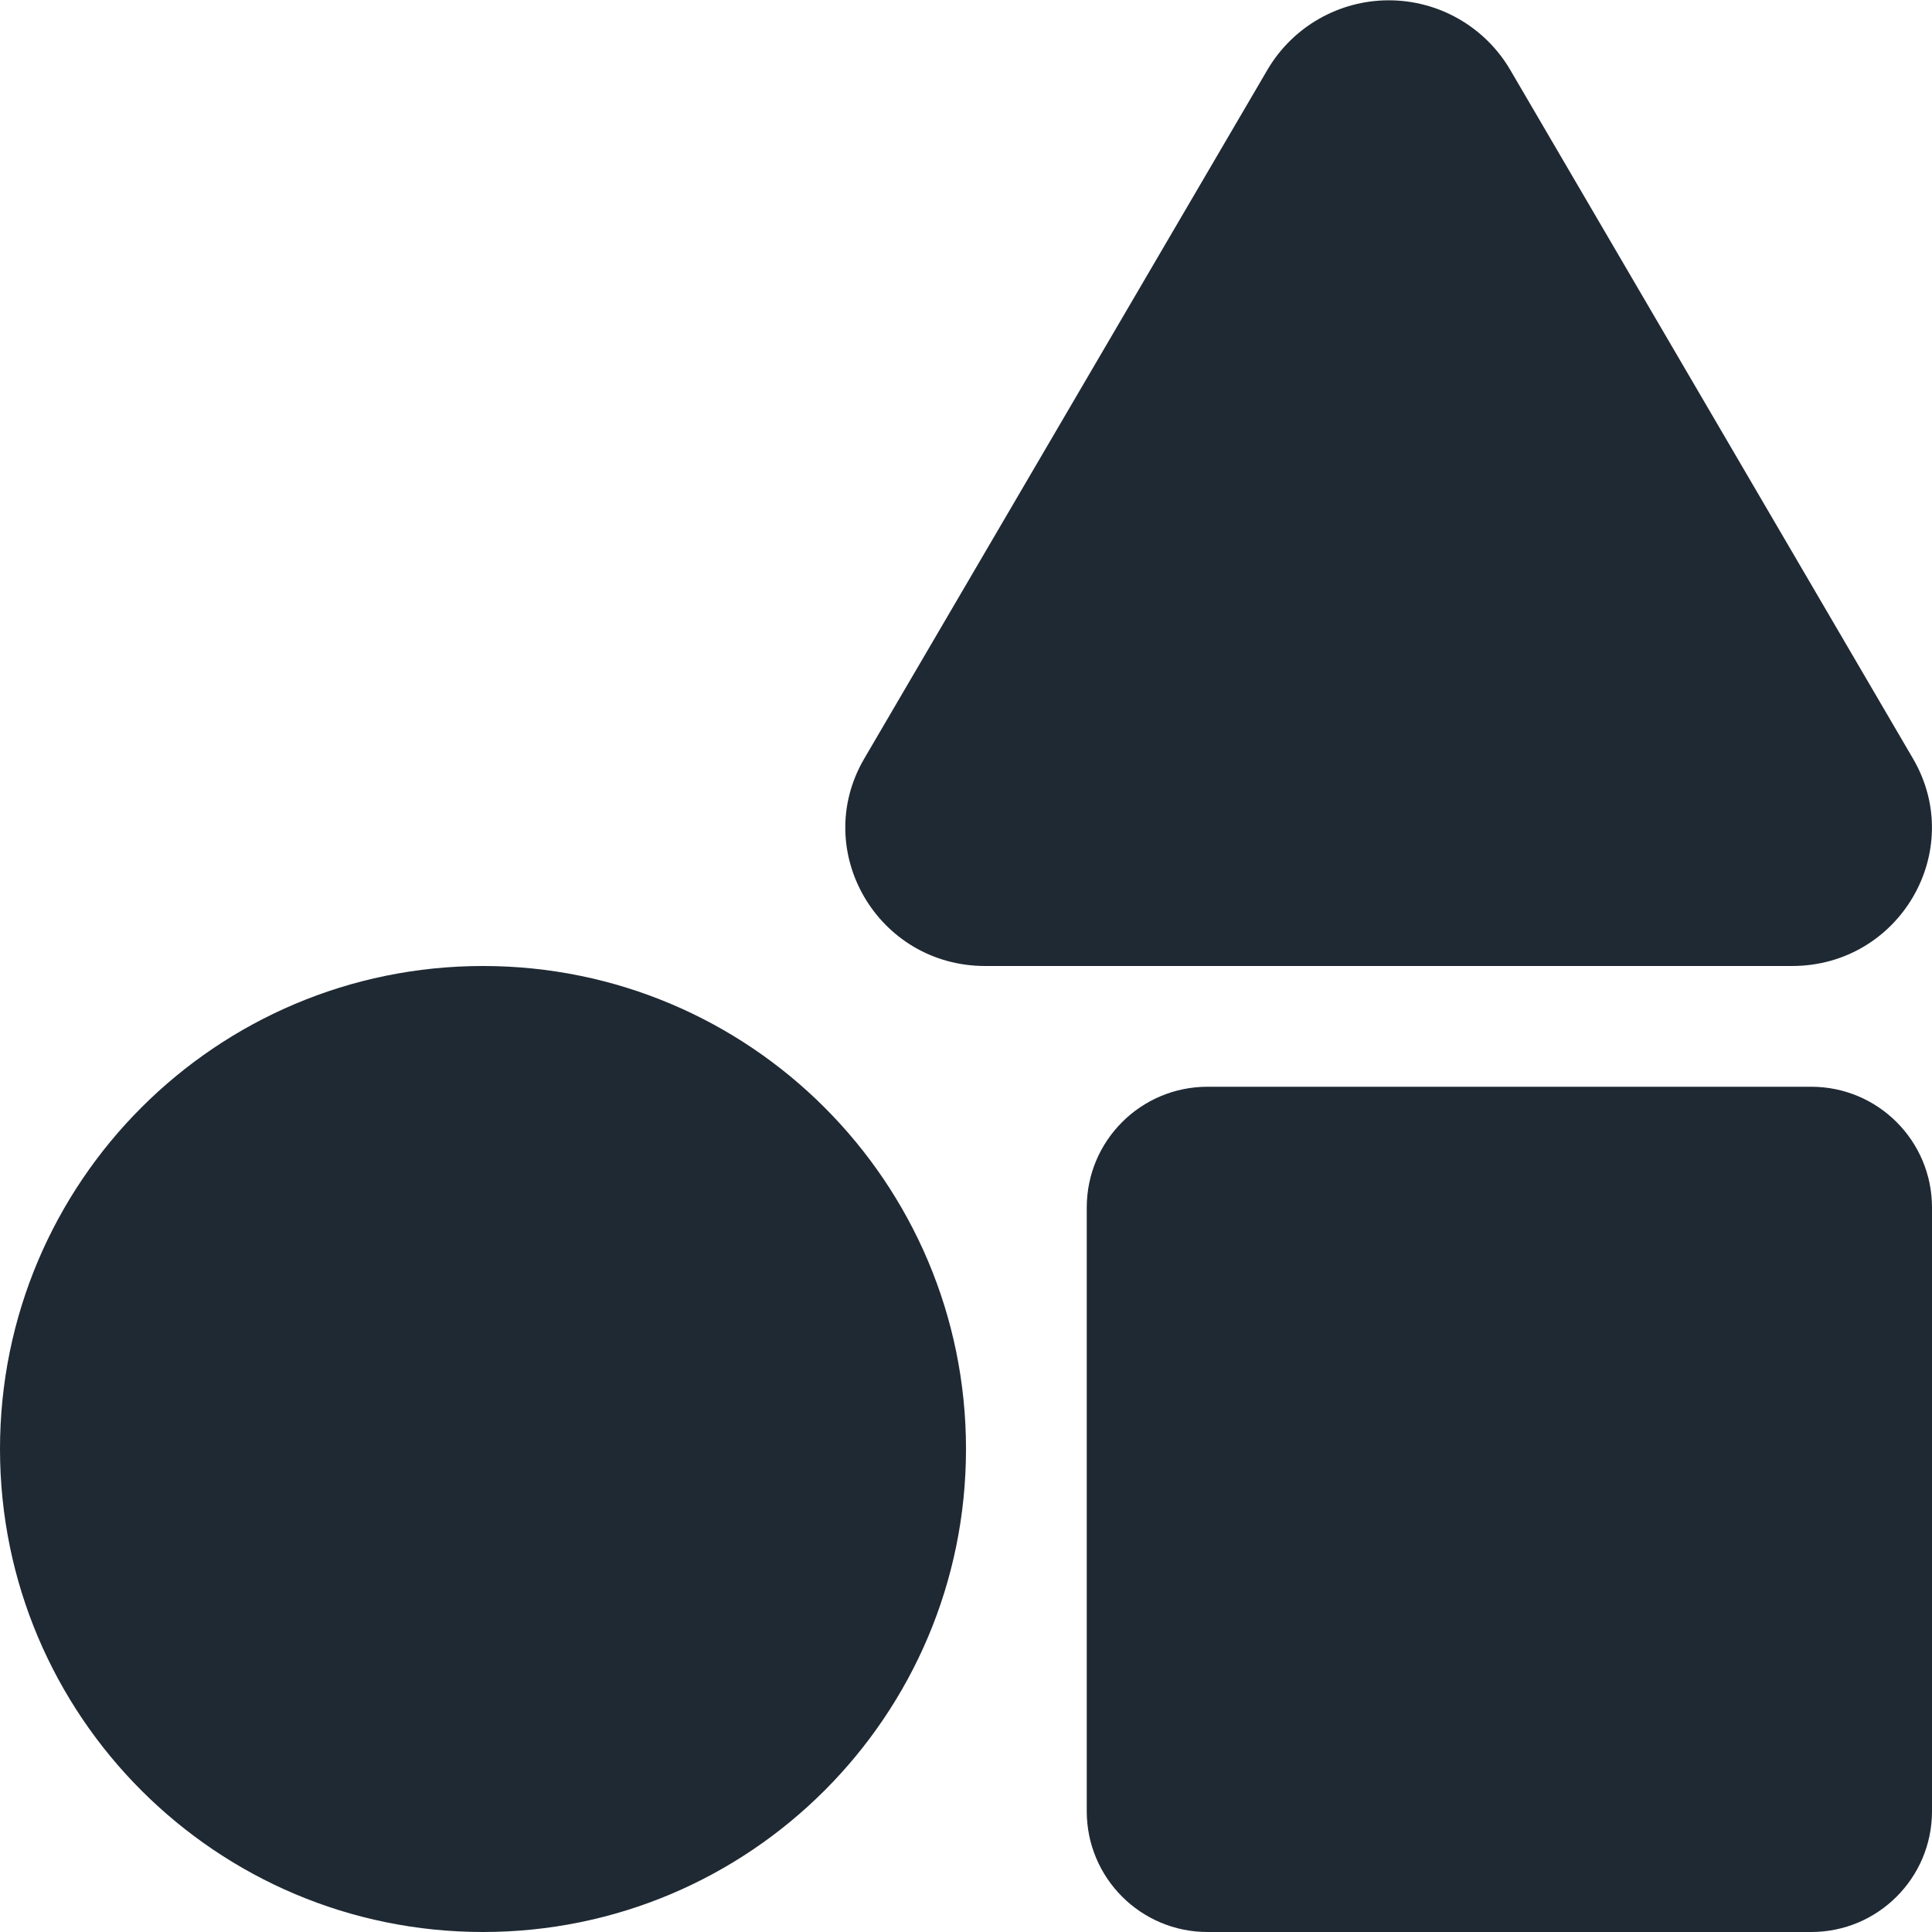
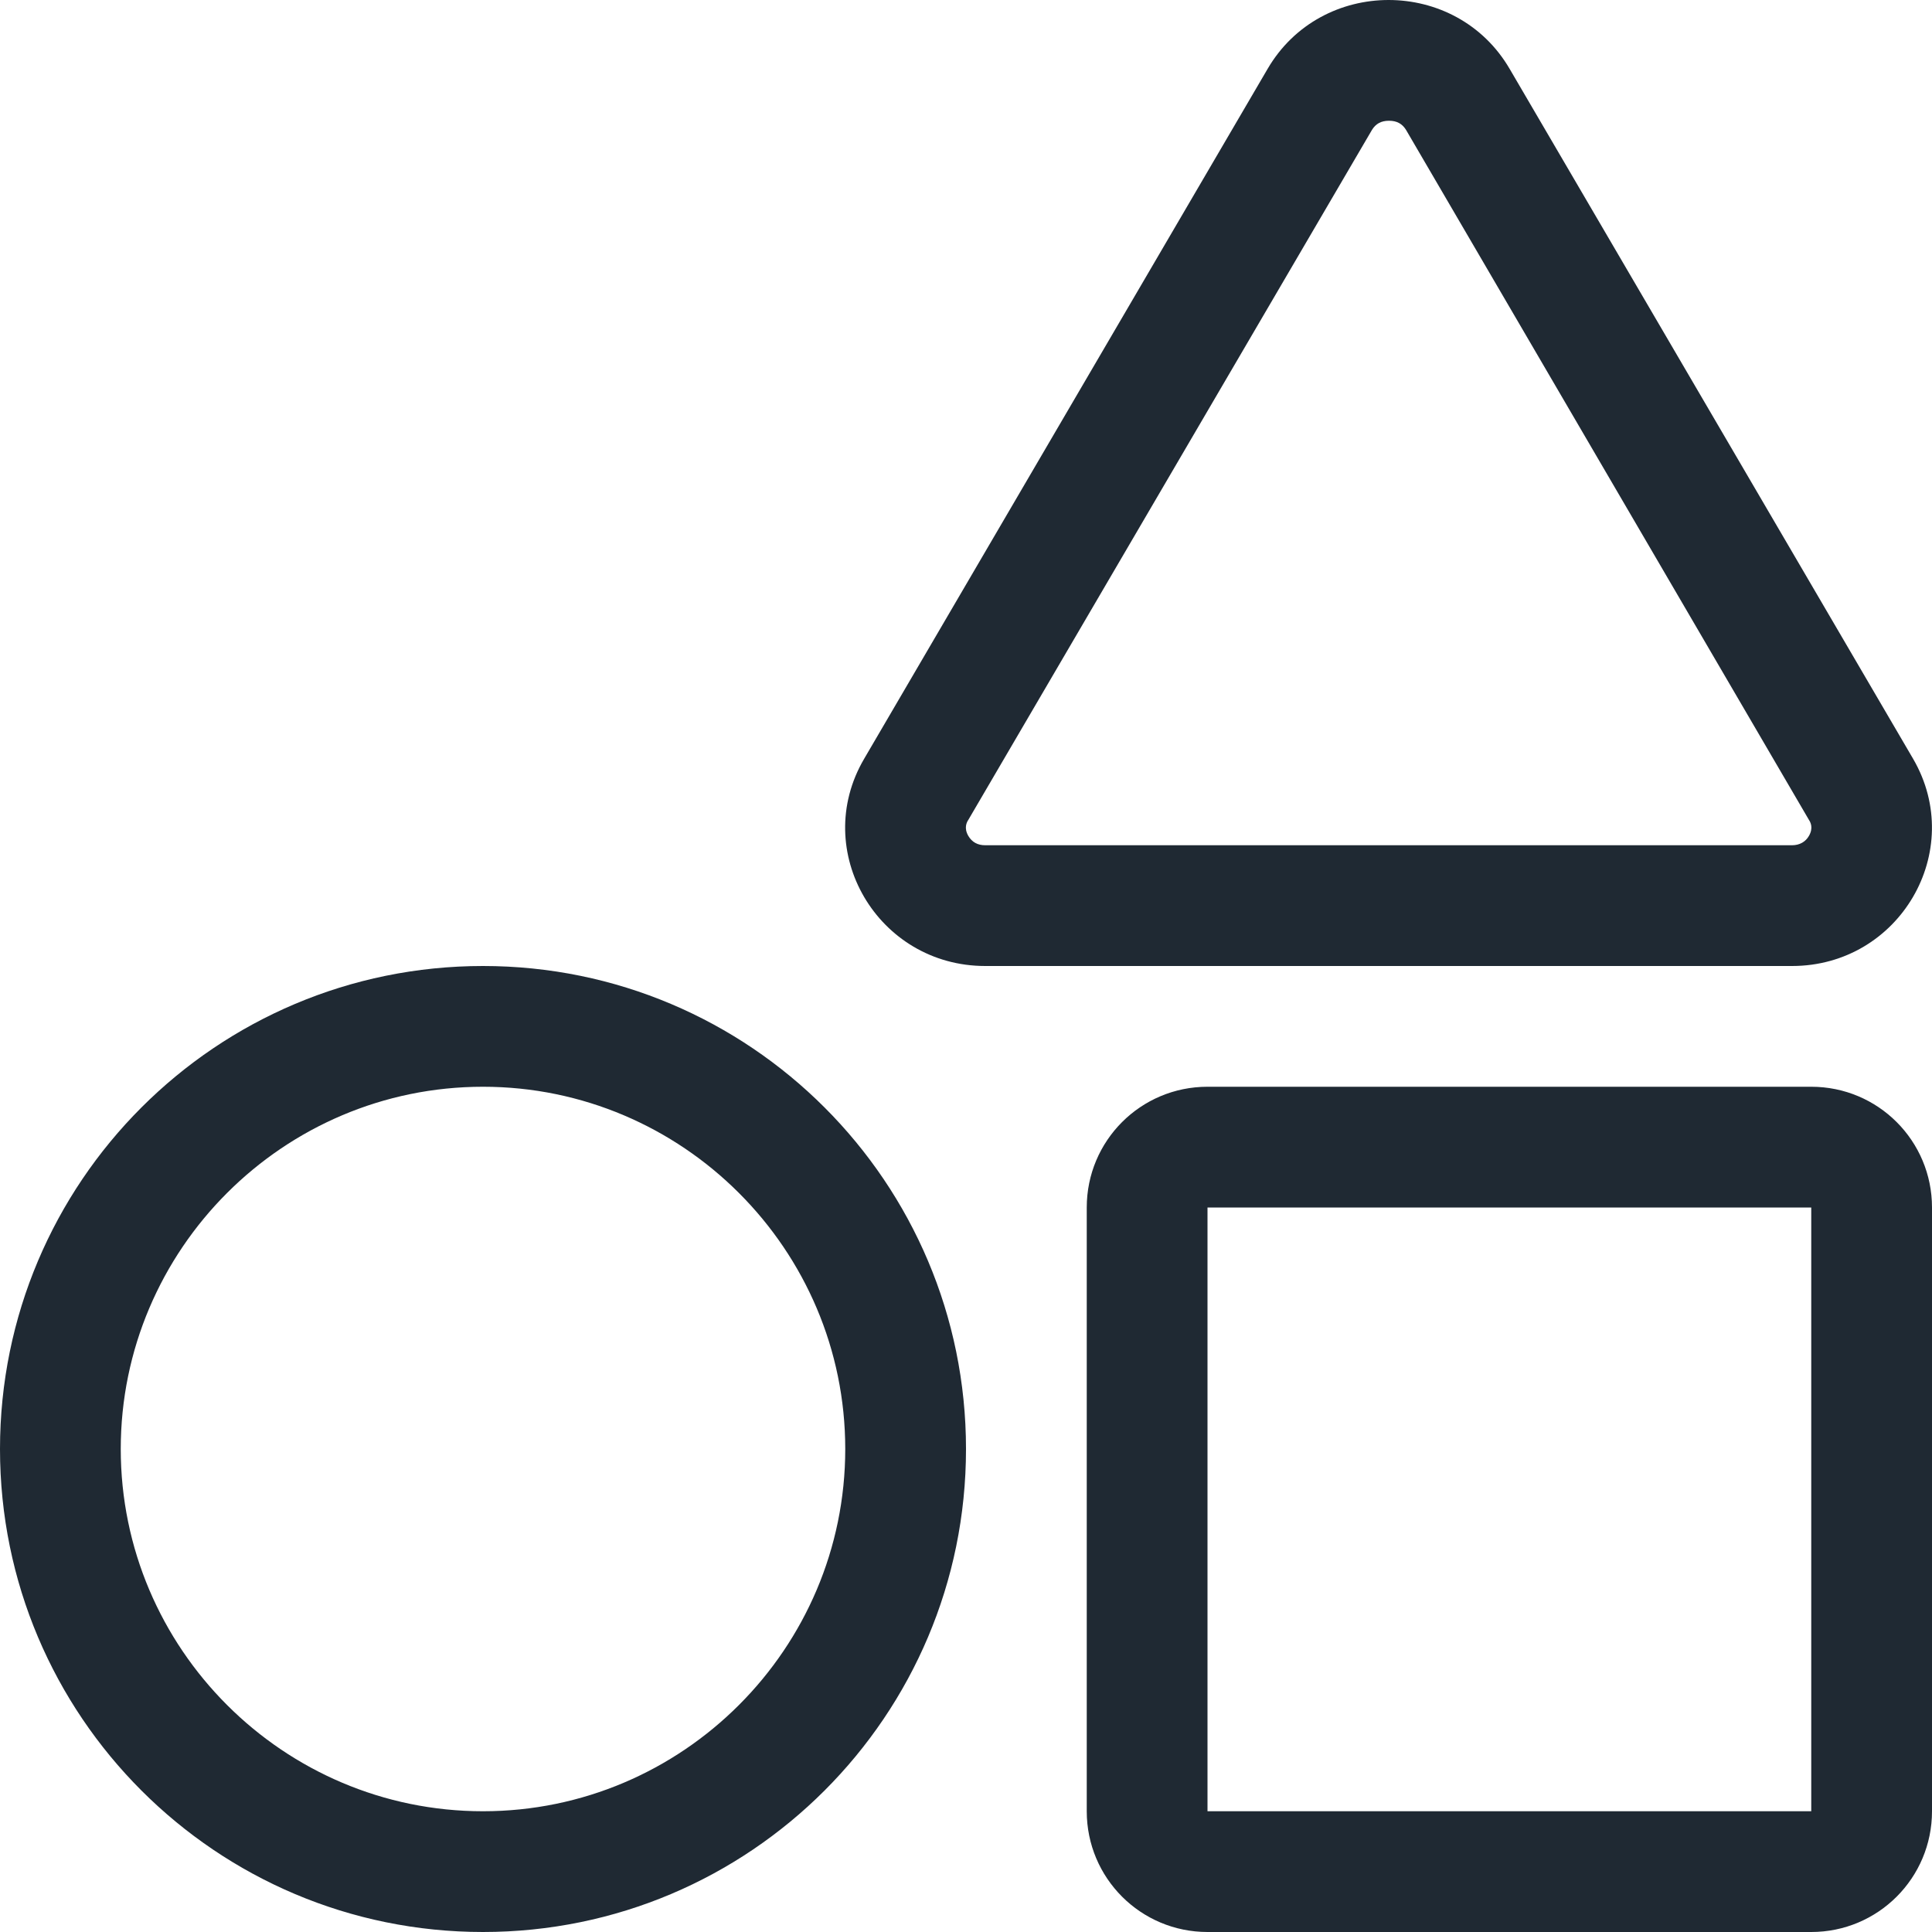
<svg xmlns="http://www.w3.org/2000/svg" viewBox="0 0 512 512">
-   <path fill="#1f2933" d="M128 256A128 128 0 1 0 256 384 128 128 0 0 0 128 256zm379-54.9L400.1 18.3a37.3 37.3 0 0 0 -64.1 0L229 201.1C214.8 225.5 232.6 256 261.1 256H474.9C503.4 256 521.2 225.5 507 201.1zM480 288H320a32 32 0 0 0 -32 32V480a32 32 0 0 0 32 32H480a32 32 0 0 0 32-32V320A32 32 0 0 0 480 288z" />
+   <path fill="#1f2933" d="M480 288H320c-17.7 0-32 14.3-32 32v160c0 17.7 14.3 32 32 32h160c17.7 0 32-14.3 32-32V320c0-17.7-14.3-32-32-32zm0 192H320V320h160v160zM128 256C57.3 256 0 313.3 0 384s57.3 128 128 128 128-57.3 128-128-57.3-128-128-128zm0 224c-52.9 0-96-43.1-96-96 0-52.9 43.1-96 96-96 52.9 0 96 43.1 96 96 0 52.9-43.1 96-96 96zm379-278.9L400.1 18.3C393 6.1 380.5 0 368 0s-25 6.1-32.1 18.3L229 201.1c-14.3 24.4 3.6 54.9 32.1 54.9h213.8c28.5 0 46.3-30.5 32.1-54.9zm-27.6 20.4c-.9 1.6-2.5 2.5-4.5 2.5H261.1c-2 0-3.5-.8-4.5-2.5-1.2-2.1-.4-3.6 0-4.2L363.6 34.4c1-1.6 2.4-2.4 4.5-2.4s3.5 .8 4.5 2.4L479.4 217.3c.4 .6 1.2 2.1 0 4.2z" />
</svg>
